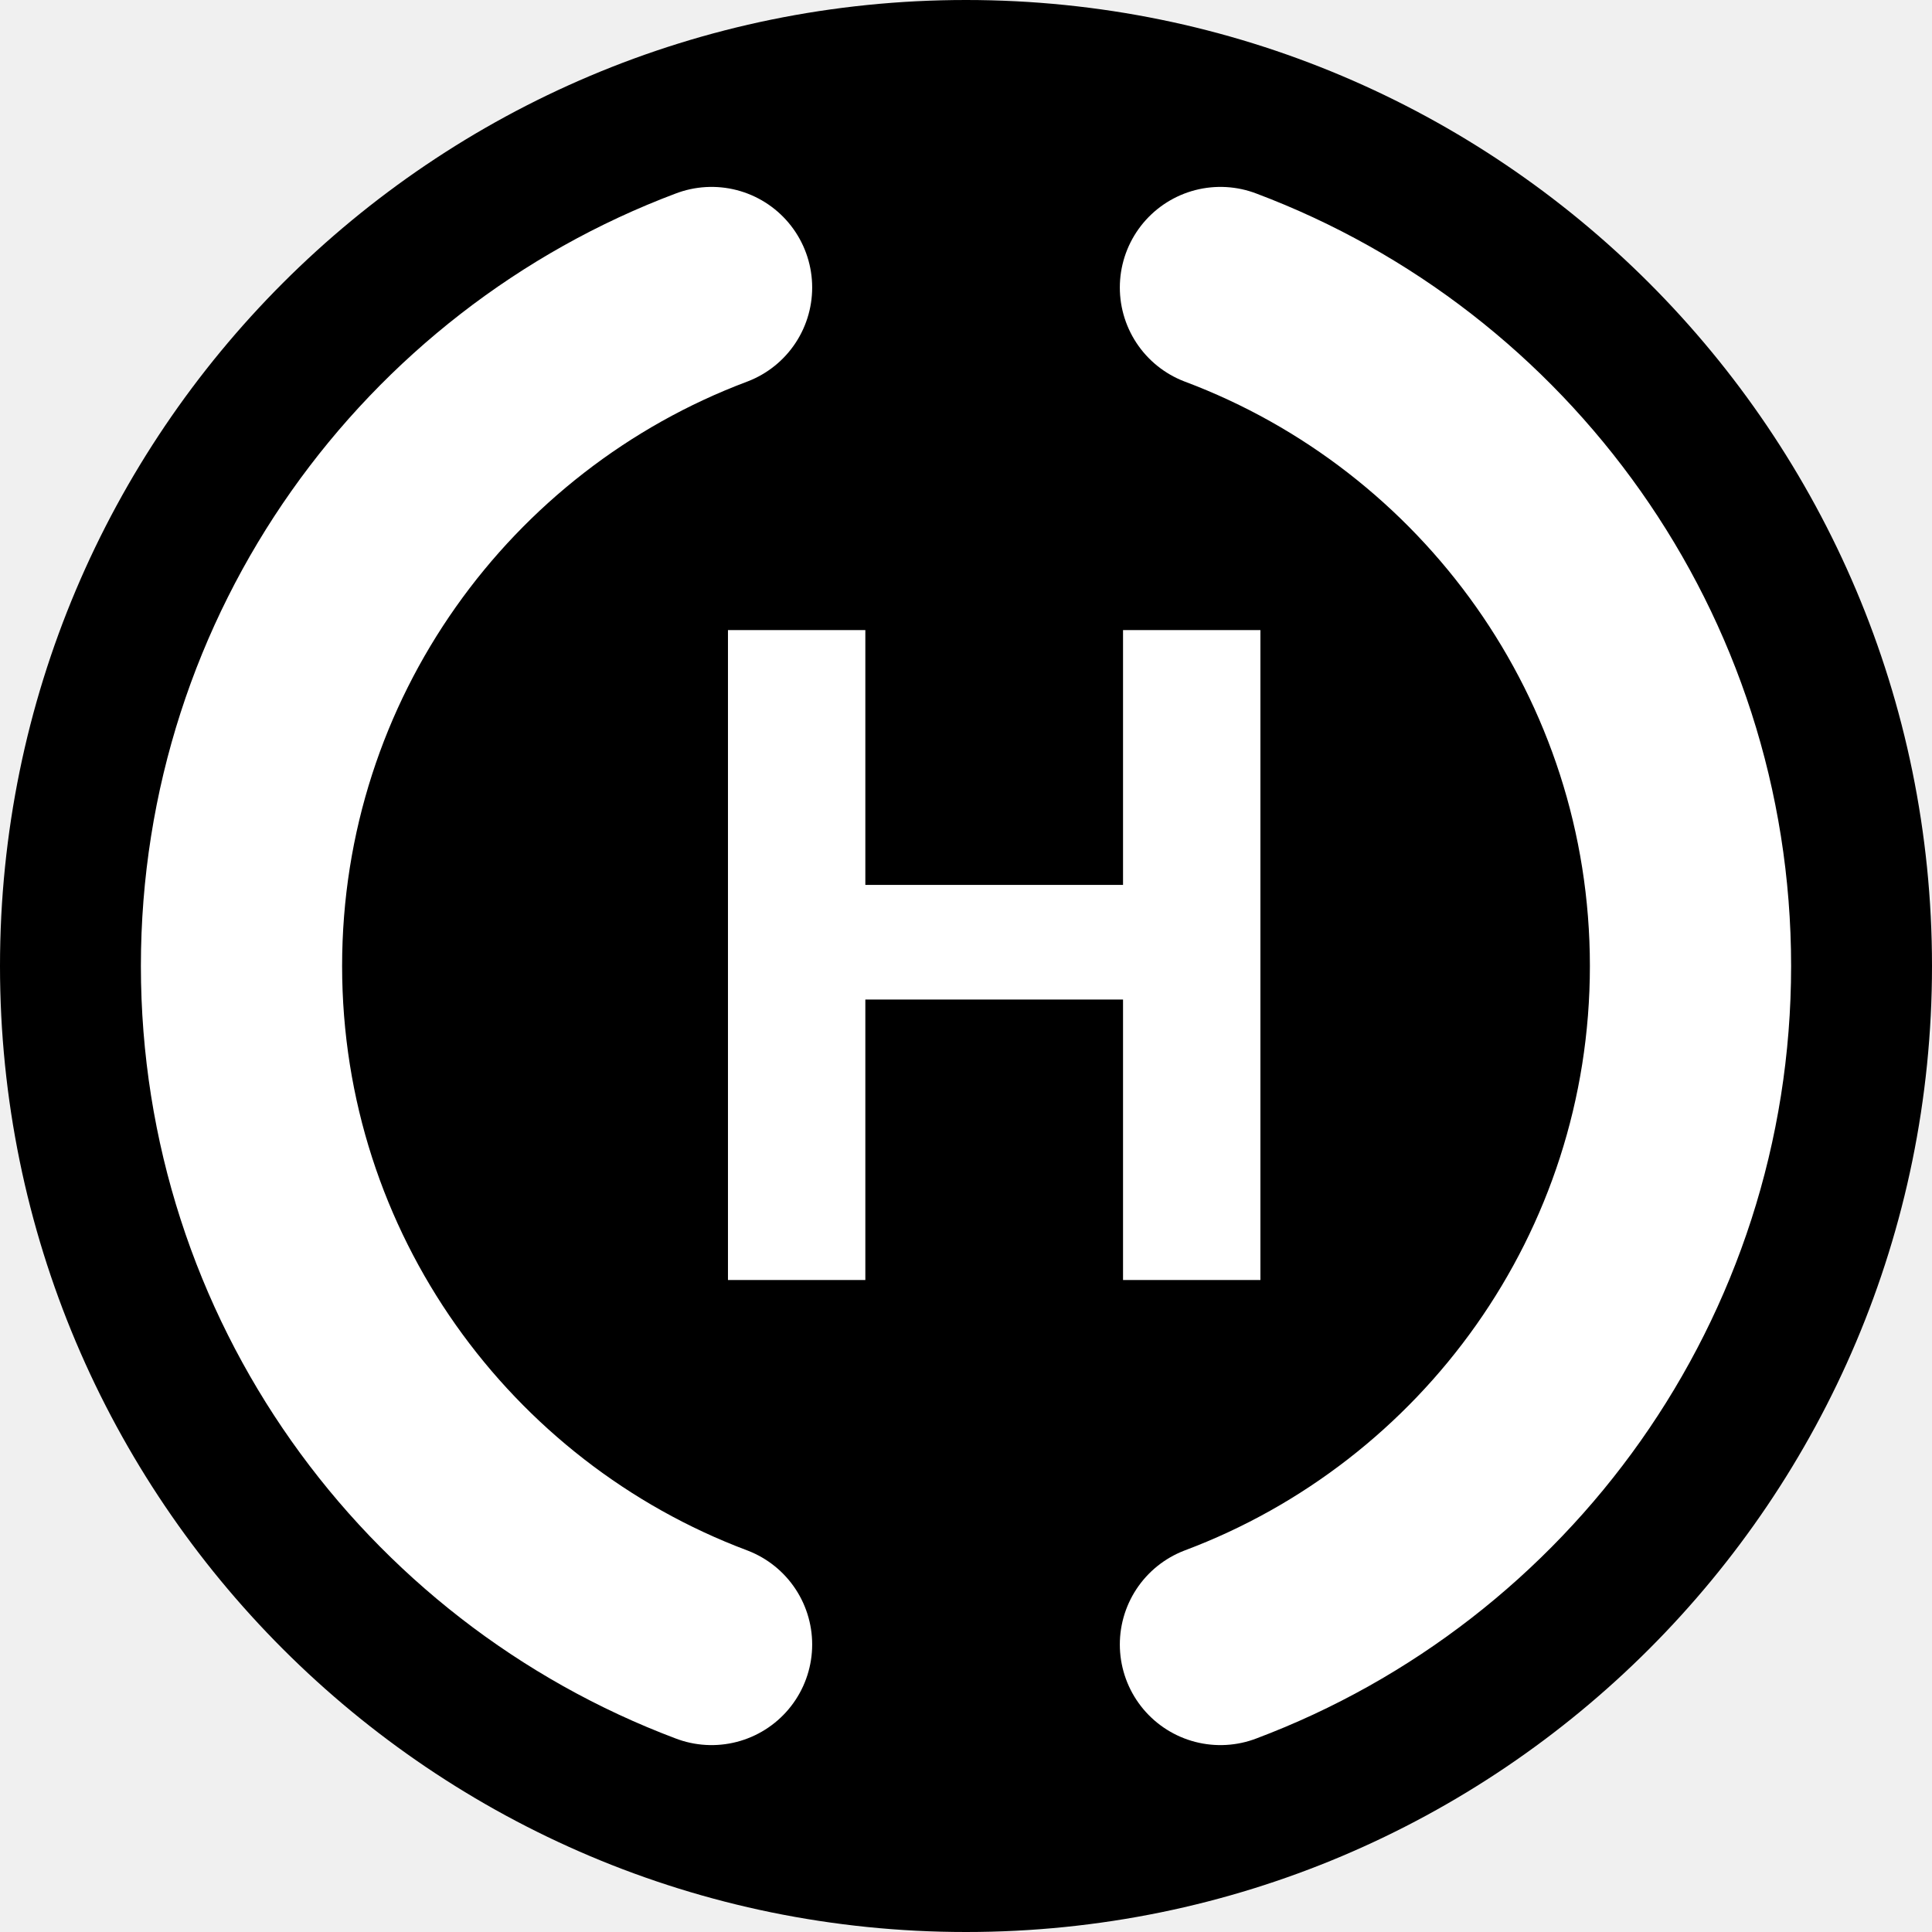
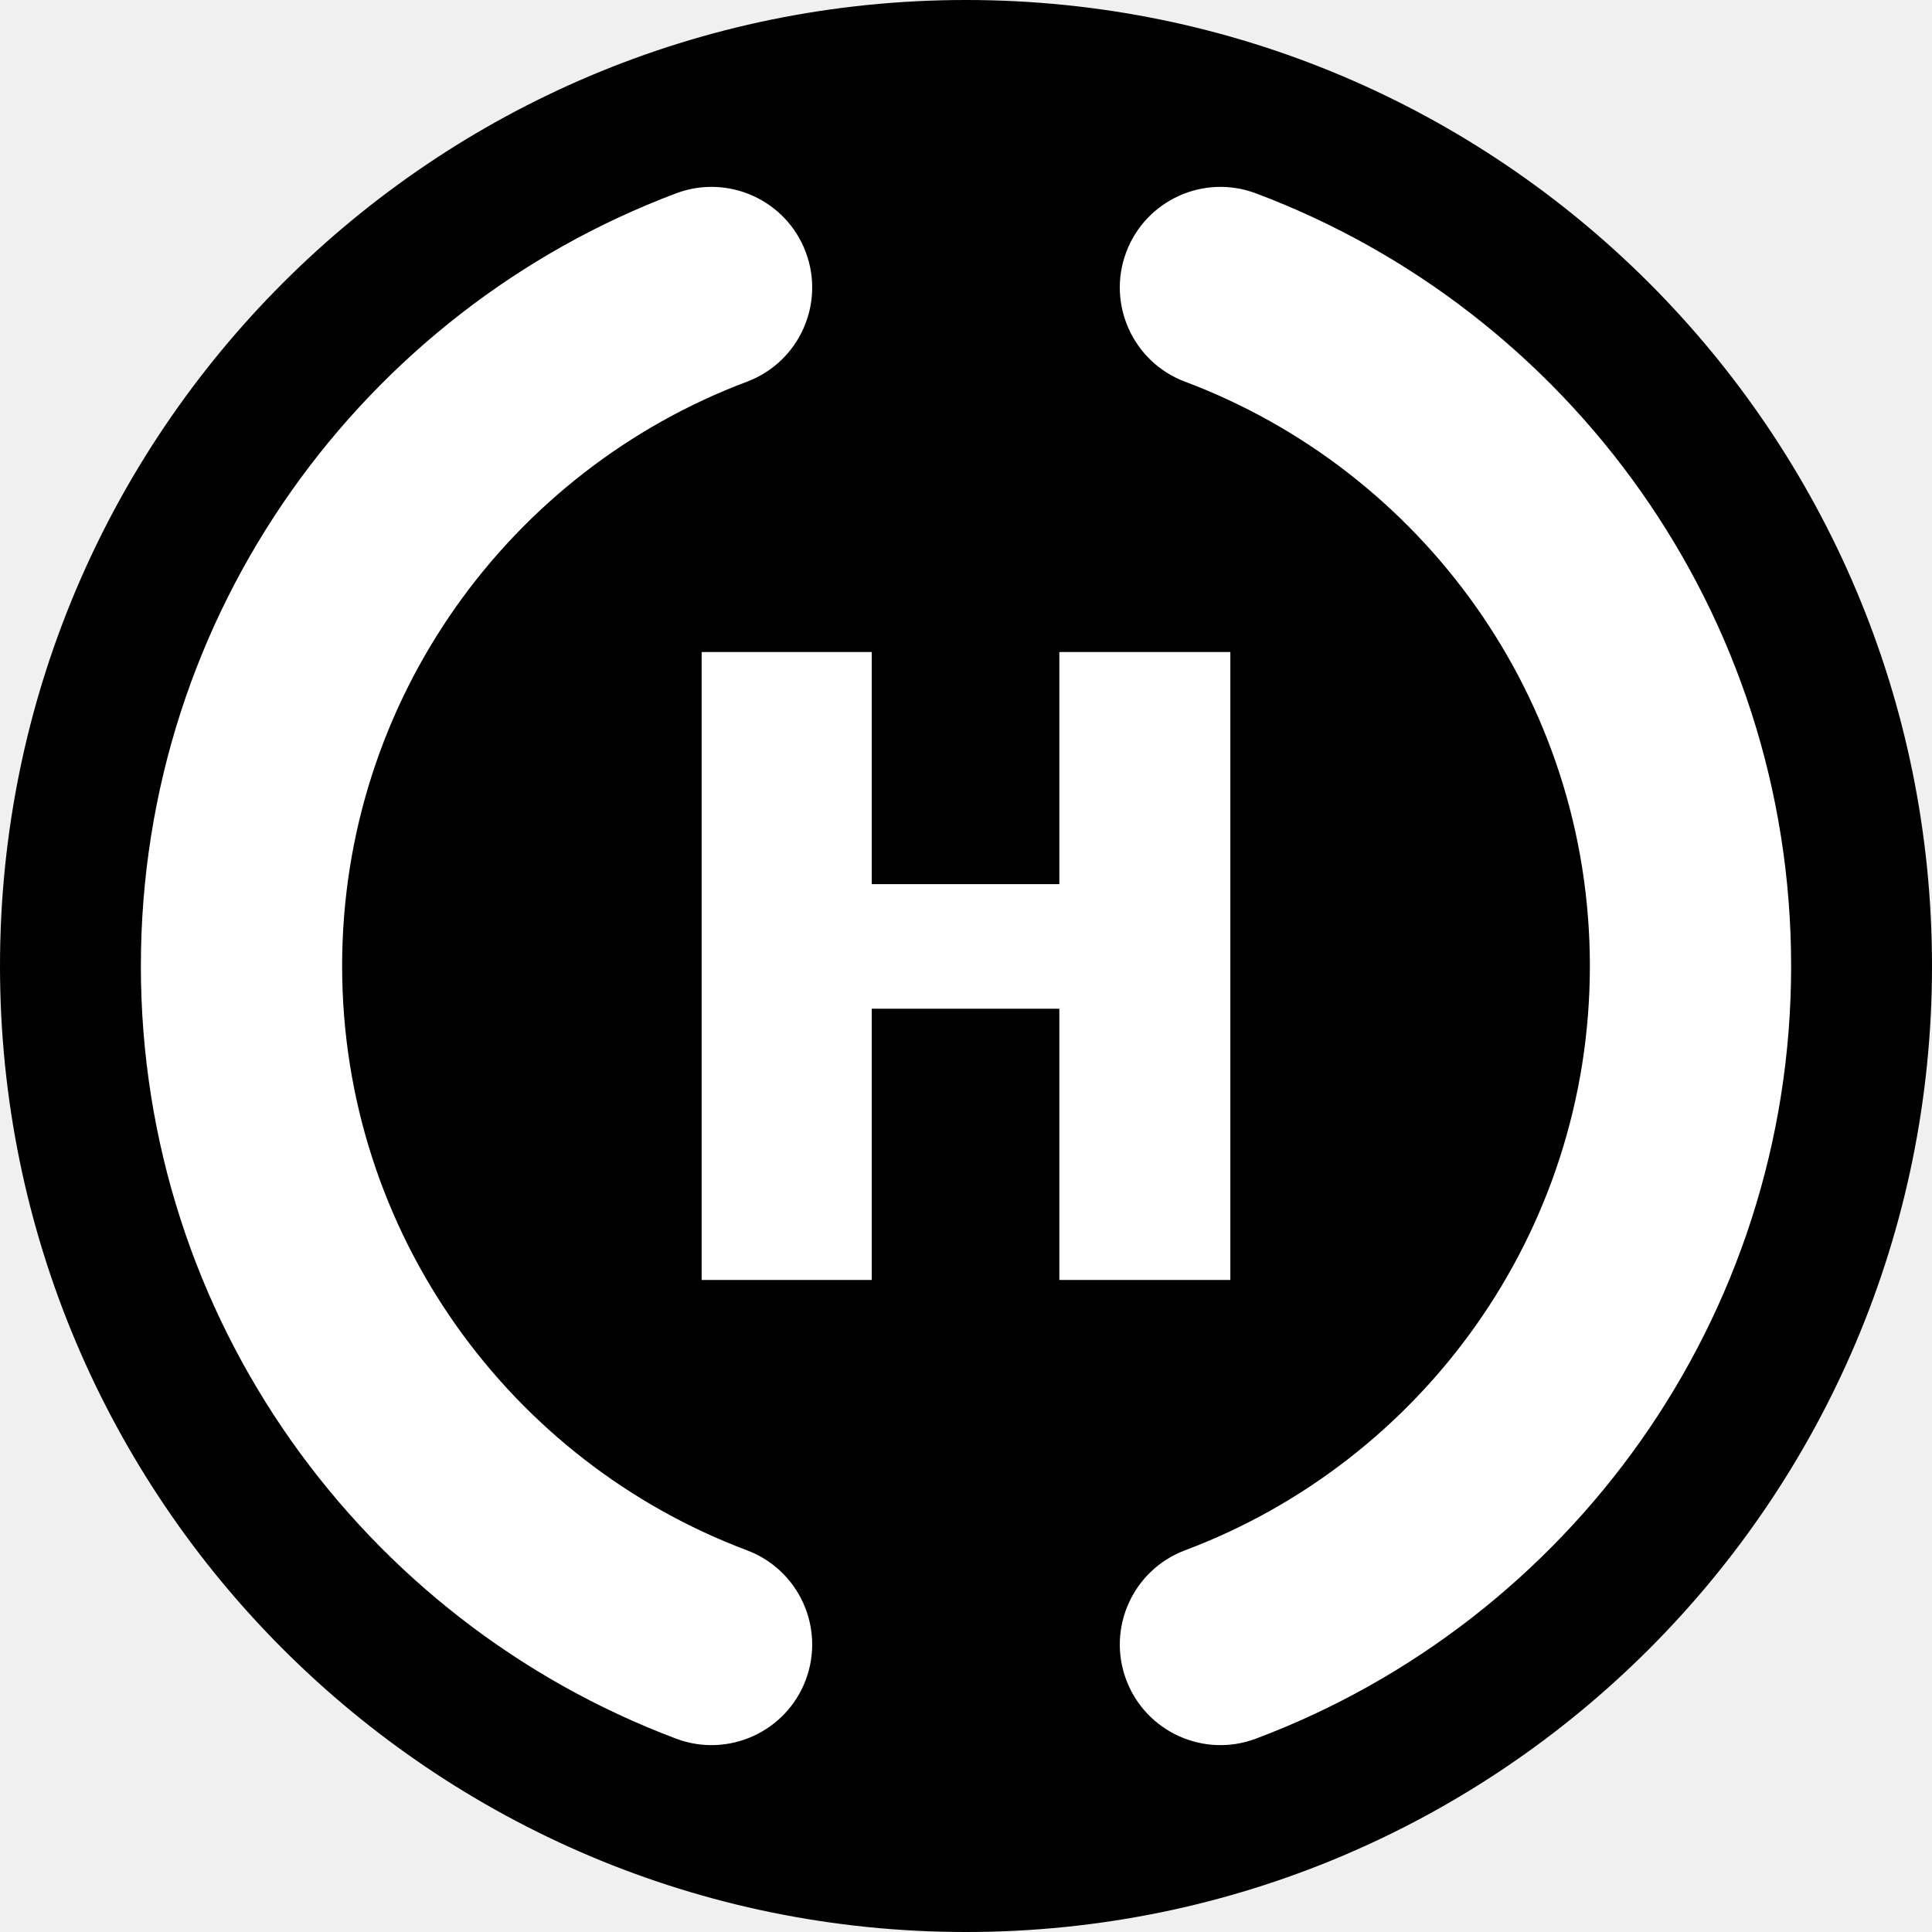
- <svg xmlns="http://www.w3.org/2000/svg" width="100%" height="100%" viewBox="0 0 200 200" version="1.1" xml:space="preserve" style="fill-rule:evenodd;clip-rule:evenodd;stroke-linecap:round;stroke-linejoin:round;stroke-miterlimit:1.5;">
+ <svg xmlns="http://www.w3.org/2000/svg" width="100%" height="100%" viewBox="0 0 200 200" version="1.1" xml:space="preserve" style="fill-rule:evenodd;clip-rule:evenodd;stroke-linejoin:round;stroke-miterlimit:2;">
  <circle cx="100" cy="100" r="100" />
  <clipPath id="_clip1">
    <circle cx="100" cy="100" r="100" />
  </clipPath>
  <g clip-path="url(#_clip1)">
    <g>
-       <path d="M126.339,29.763C154.758,40.439 175,67.874 175,100C175,132.126 154.758,159.561 126.339,170.237" style="fill-opacity:0;stroke:white;stroke-width:20.83px;" />
-       <path d="M73.661,170.237C45.242,159.561 25,132.126 25,100C25,67.874 45.242,40.439 73.661,29.763" style="fill-opacity:0;stroke:white;stroke-width:20.83px;" />
+       <path d="M122.676,39.514C147.149,48.709 164.583,72.334 164.583,100C164.583,127.666 147.149,151.291 122.676,160.486C117.294,162.507 114.566,168.518 116.588,173.9C118.609,179.282 124.62,182.01 130.002,179.988C162.366,167.83 185.417,136.585 185.417,100C185.417,63.415 162.366,32.17 130.002,20.012C124.62,17.99 118.609,20.718 116.588,26.1C114.566,31.482 117.294,37.493 122.676,39.514Z" style="fill:white;" />
+       <path d="M77.324,160.486C52.851,151.291 35.417,127.666 35.417,100C35.417,72.334 52.851,48.709 77.324,39.514C82.706,37.493 85.434,31.482 83.412,26.1C81.391,20.718 75.38,17.99 69.998,20.012C37.634,32.17 14.583,63.415 14.583,100C14.583,136.585 37.634,167.83 69.998,179.988C75.38,182.01 81.391,179.282 83.412,173.9C85.434,168.518 82.706,162.507 77.324,160.486Z" style="fill:white;" />
    </g>
    <g transform="matrix(1.8844,0,0,1.8844,-77.7709,-38.5048)">
-       <text x="76.763px" y="90.751px" style="font-family:'Exo2.0-ExtraBold', 'Exo 2.0';font-weight:800;font-size:50px;fill:white;">H</text>
+       <path d="M108.86,56.254L99.466,56.254L99.466,69.004L89.16,69.004L89.16,56.254L79.816,56.254L79.816,90.748L89.16,90.748L89.16,75.848L99.466,75.848L99.466,90.748L108.86,90.748L108.86,56.254Z" style="fill:white;fill-rule:nonzero;" />
    </g>
  </g>
</svg>
